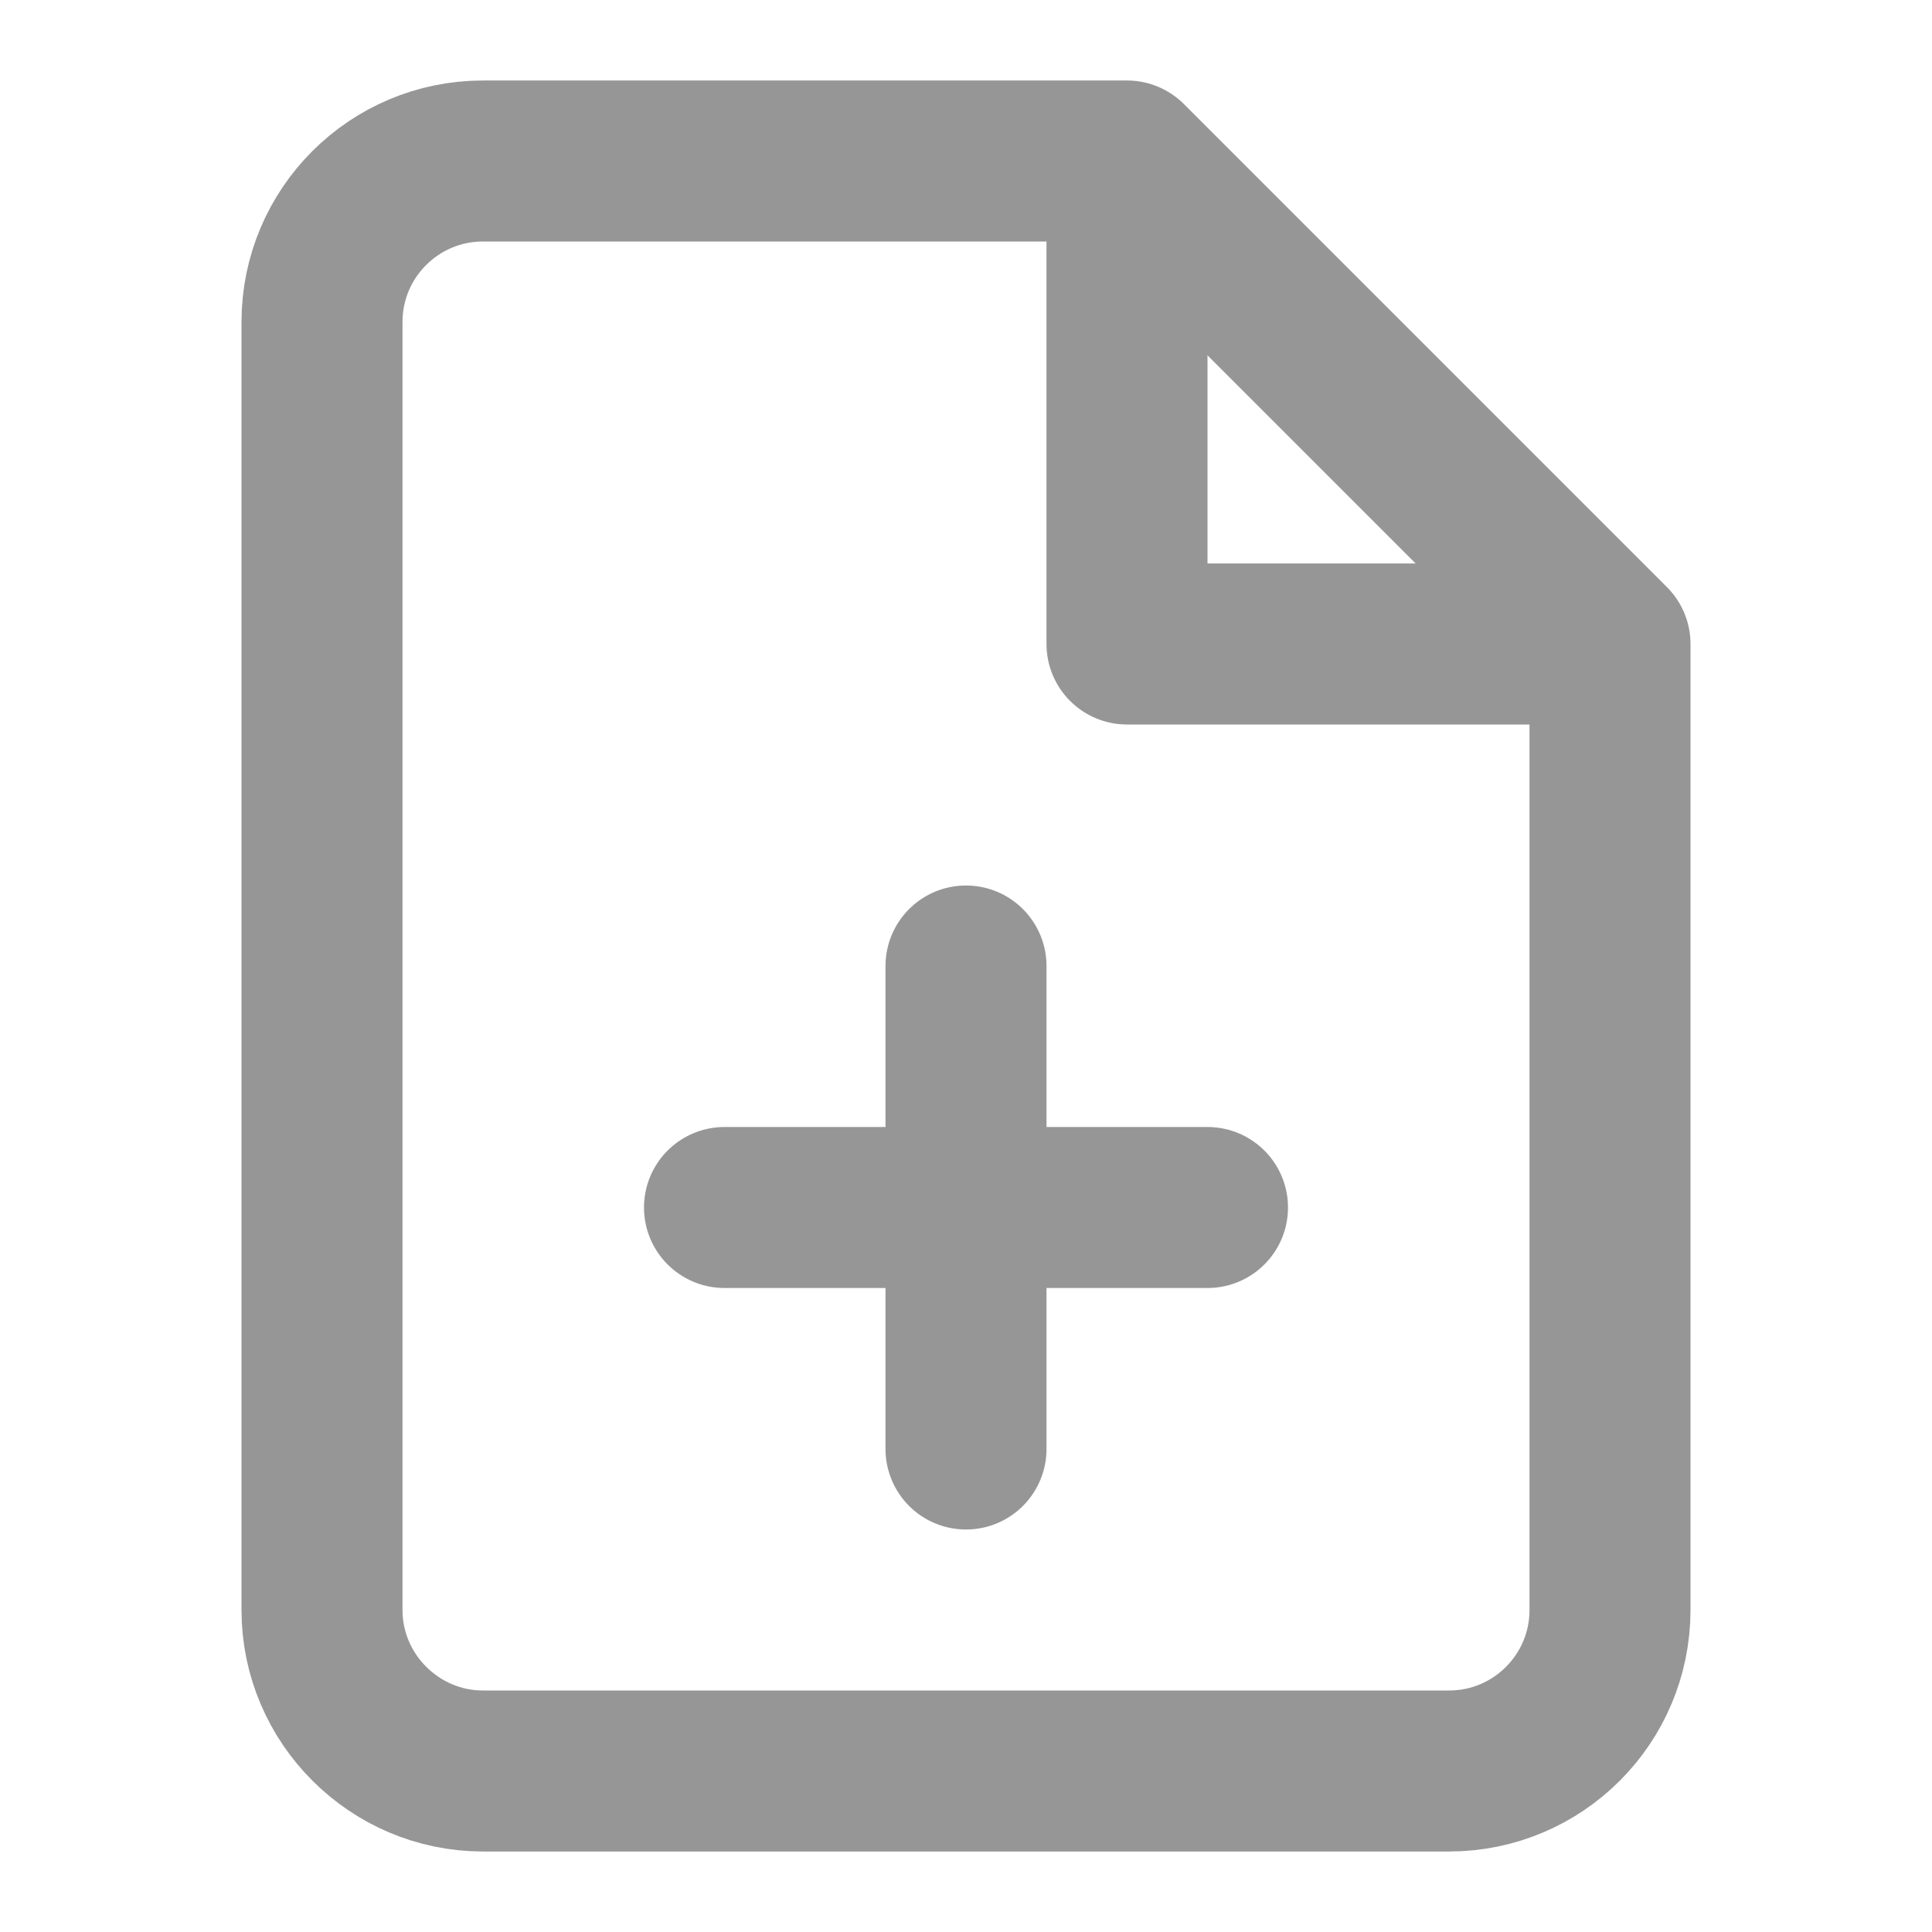
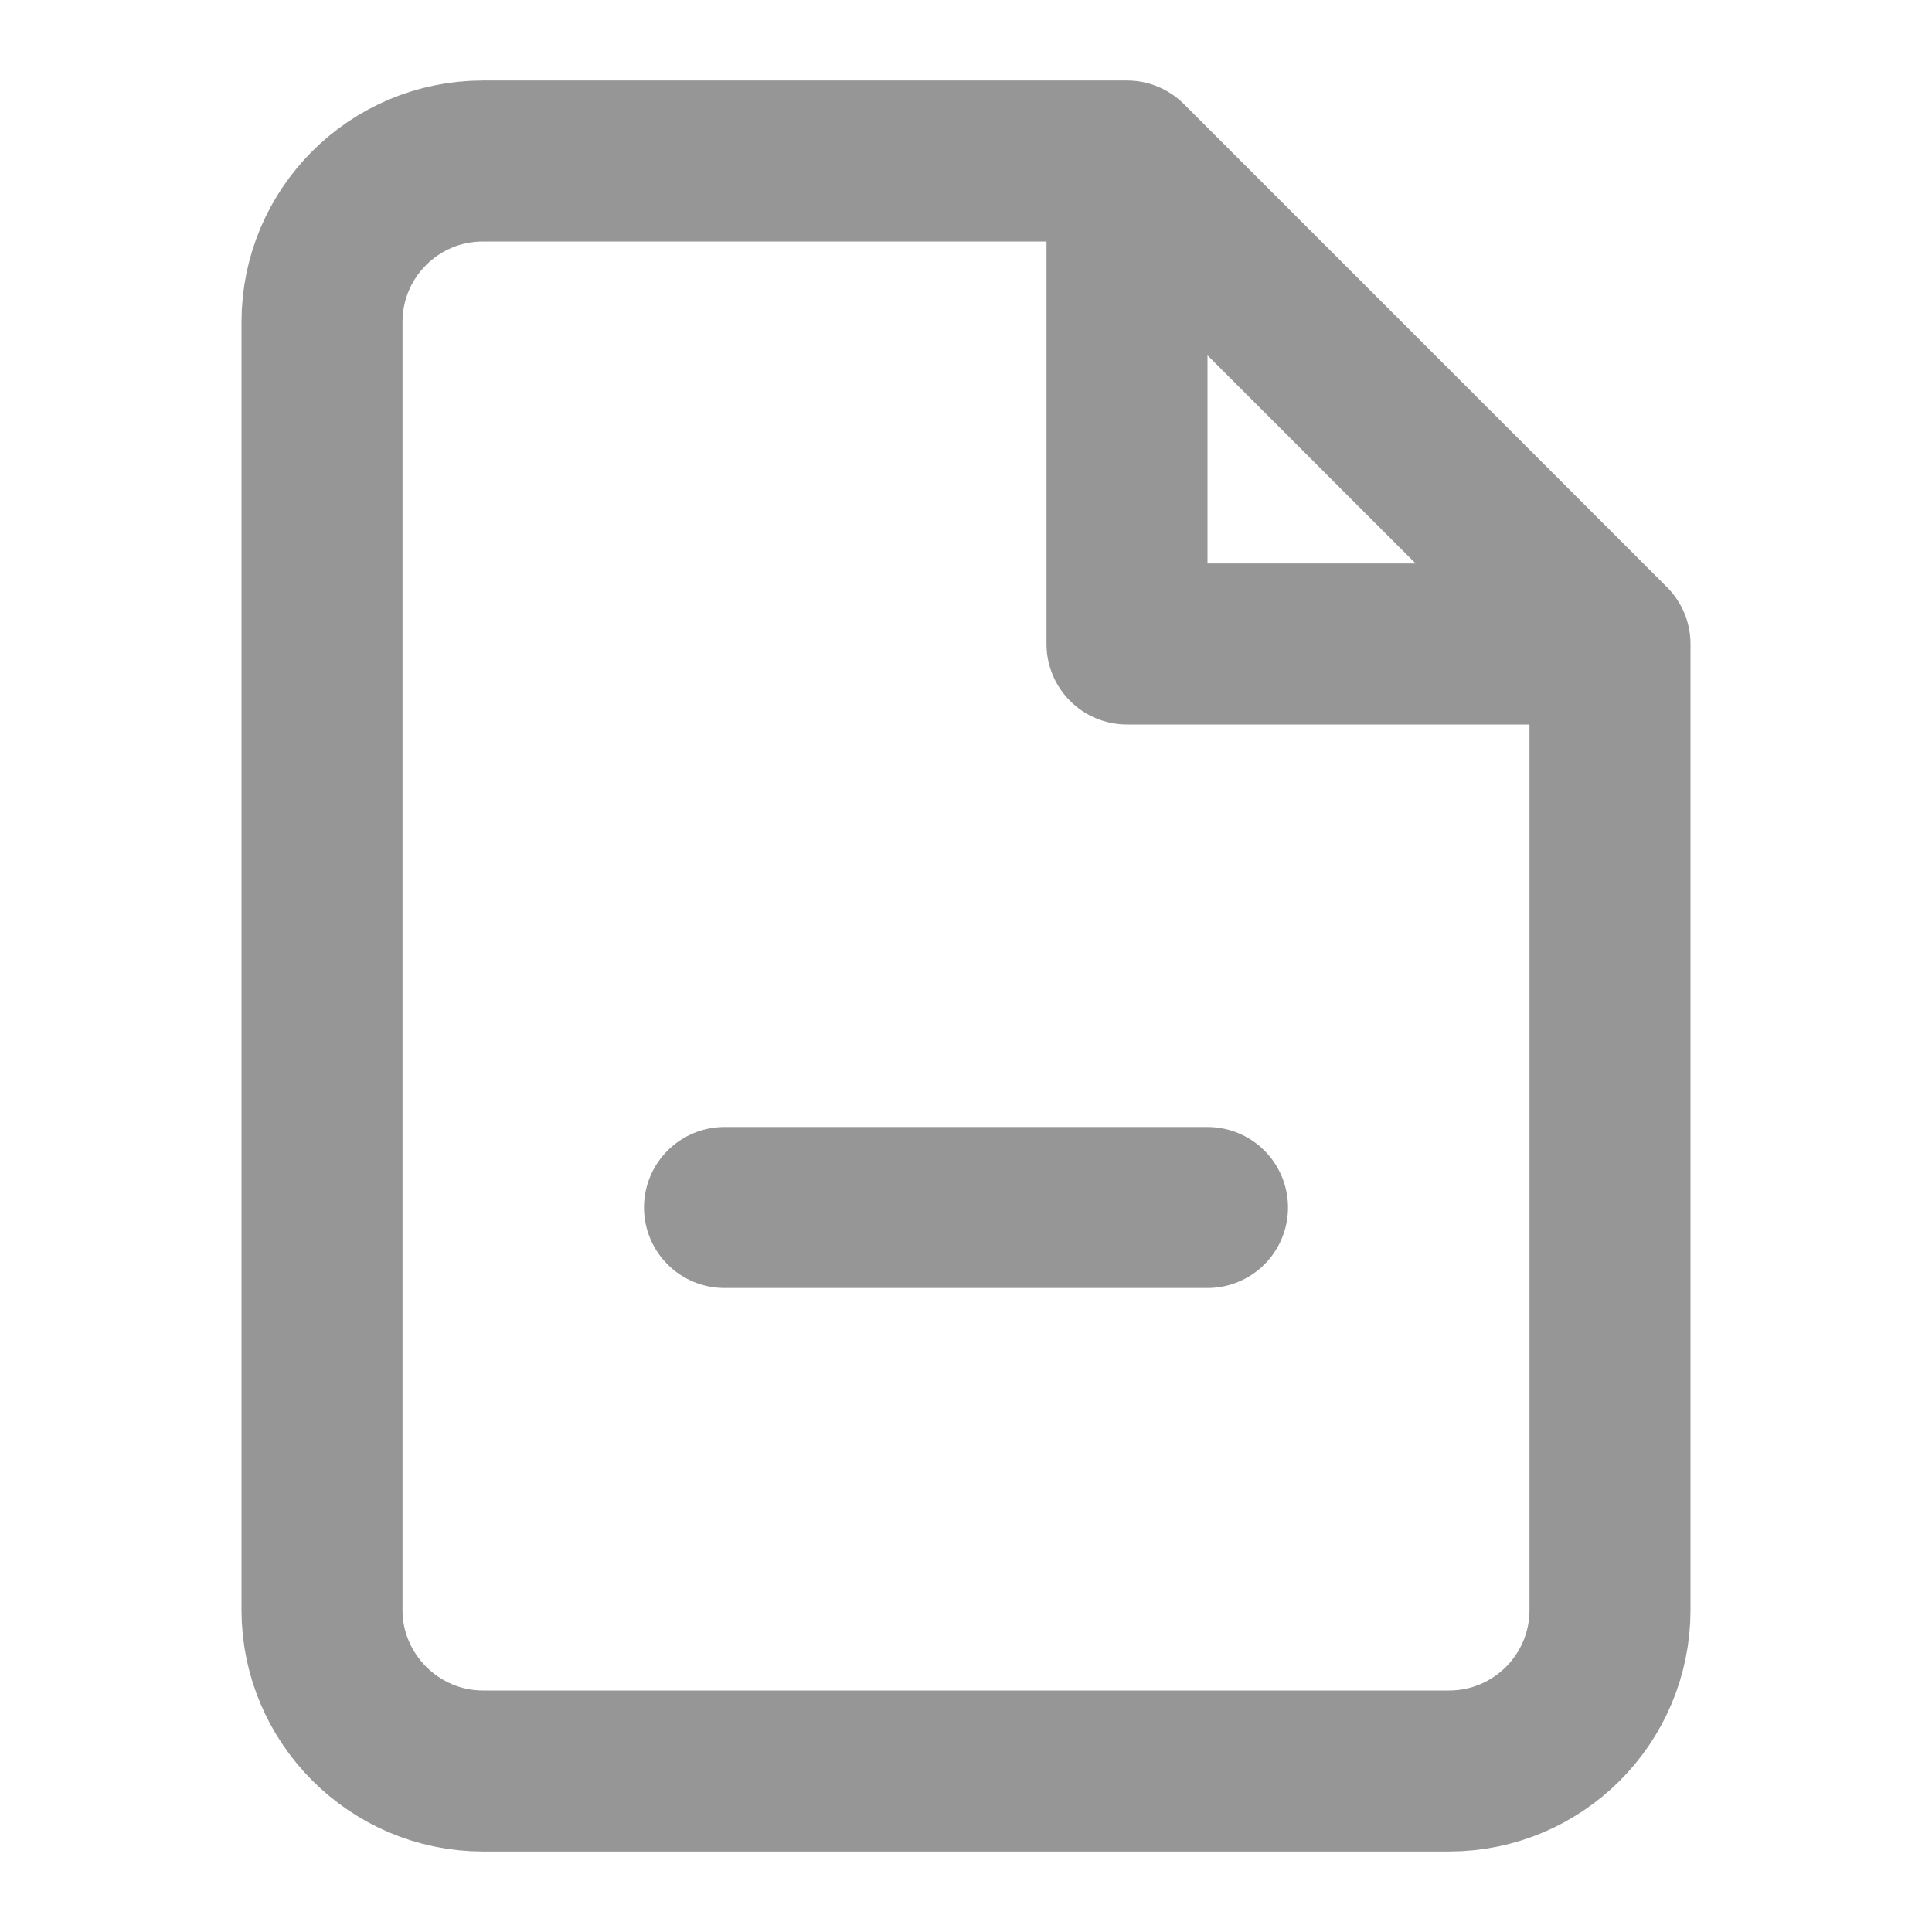
<svg xmlns="http://www.w3.org/2000/svg" width="24" height="24" viewBox="0 0 24 24" fill="none" stroke="#969696" stroke-width="2" stroke-linecap="round" stroke-linejoin="round">
  <path d="M14 2H6a2 2 0 0 0-2 2v16c0 1.1.9 2 2 2h12a2 2 0 0 0 2-2V8l-6-6z" />
-   <path d="M14 3v5h5M12 18v-6M9 15h6" />
+   <path d="M14 3v5h5M9 15h6" />
</svg>
